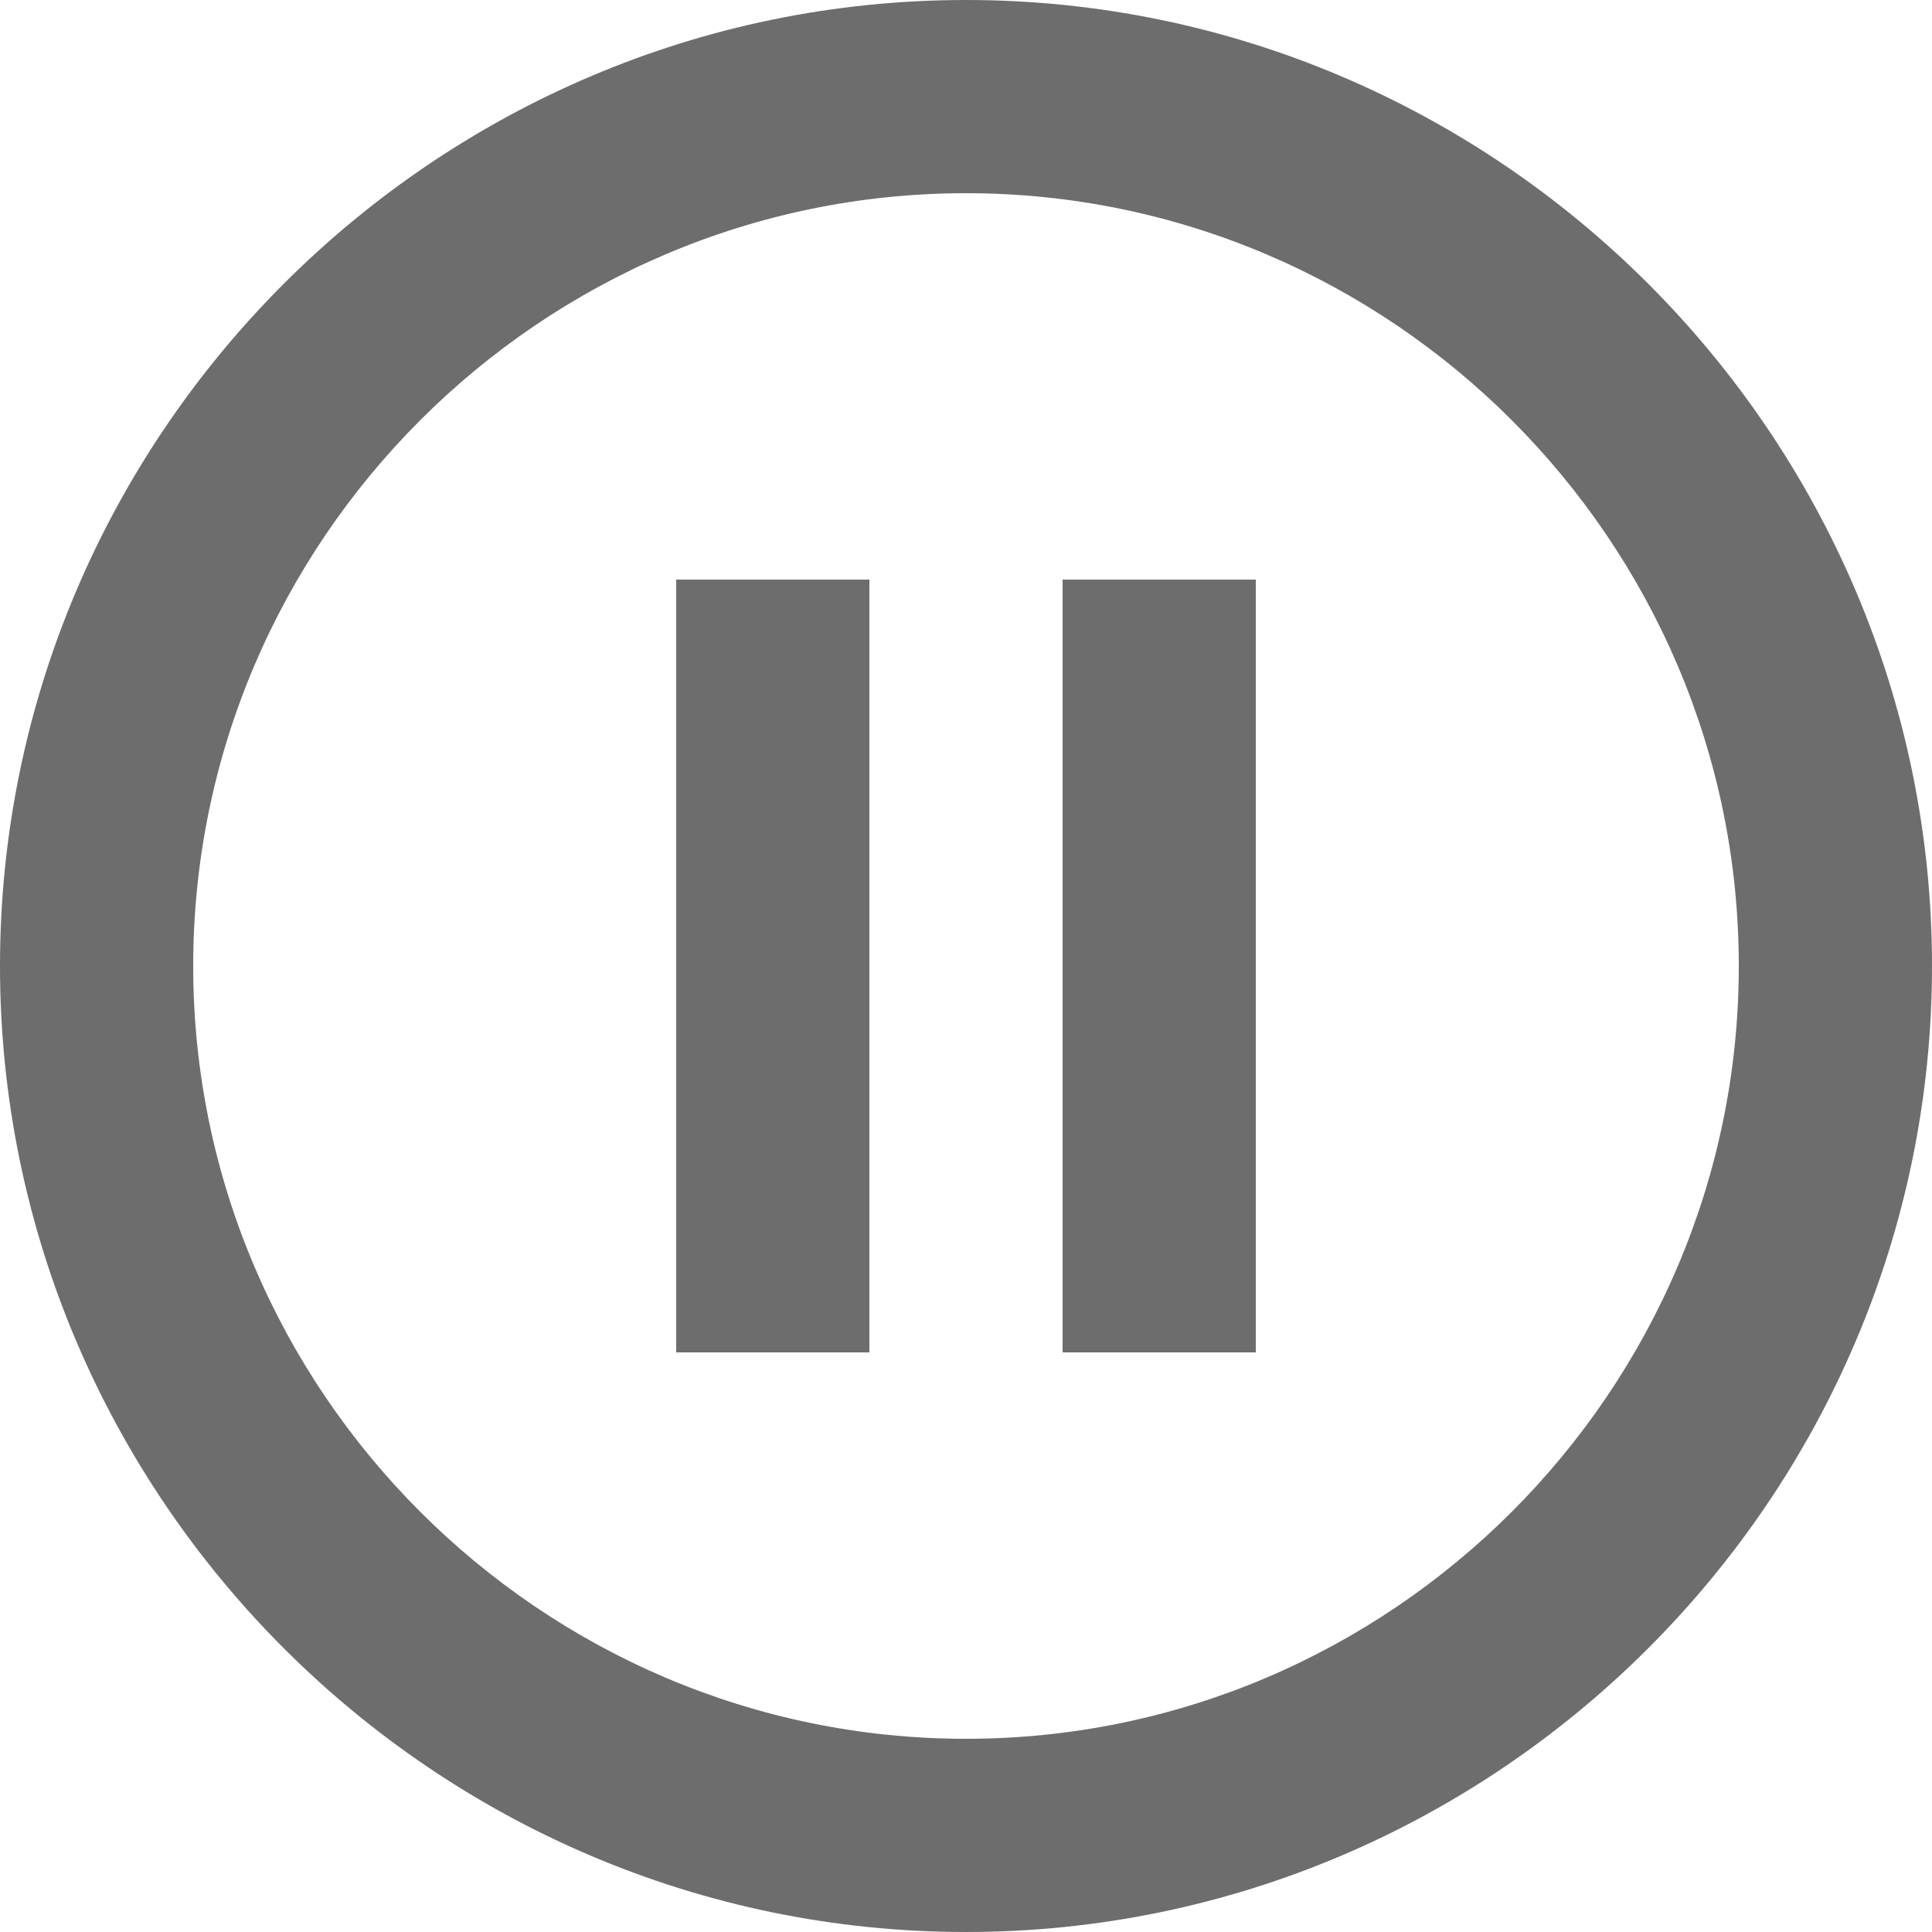
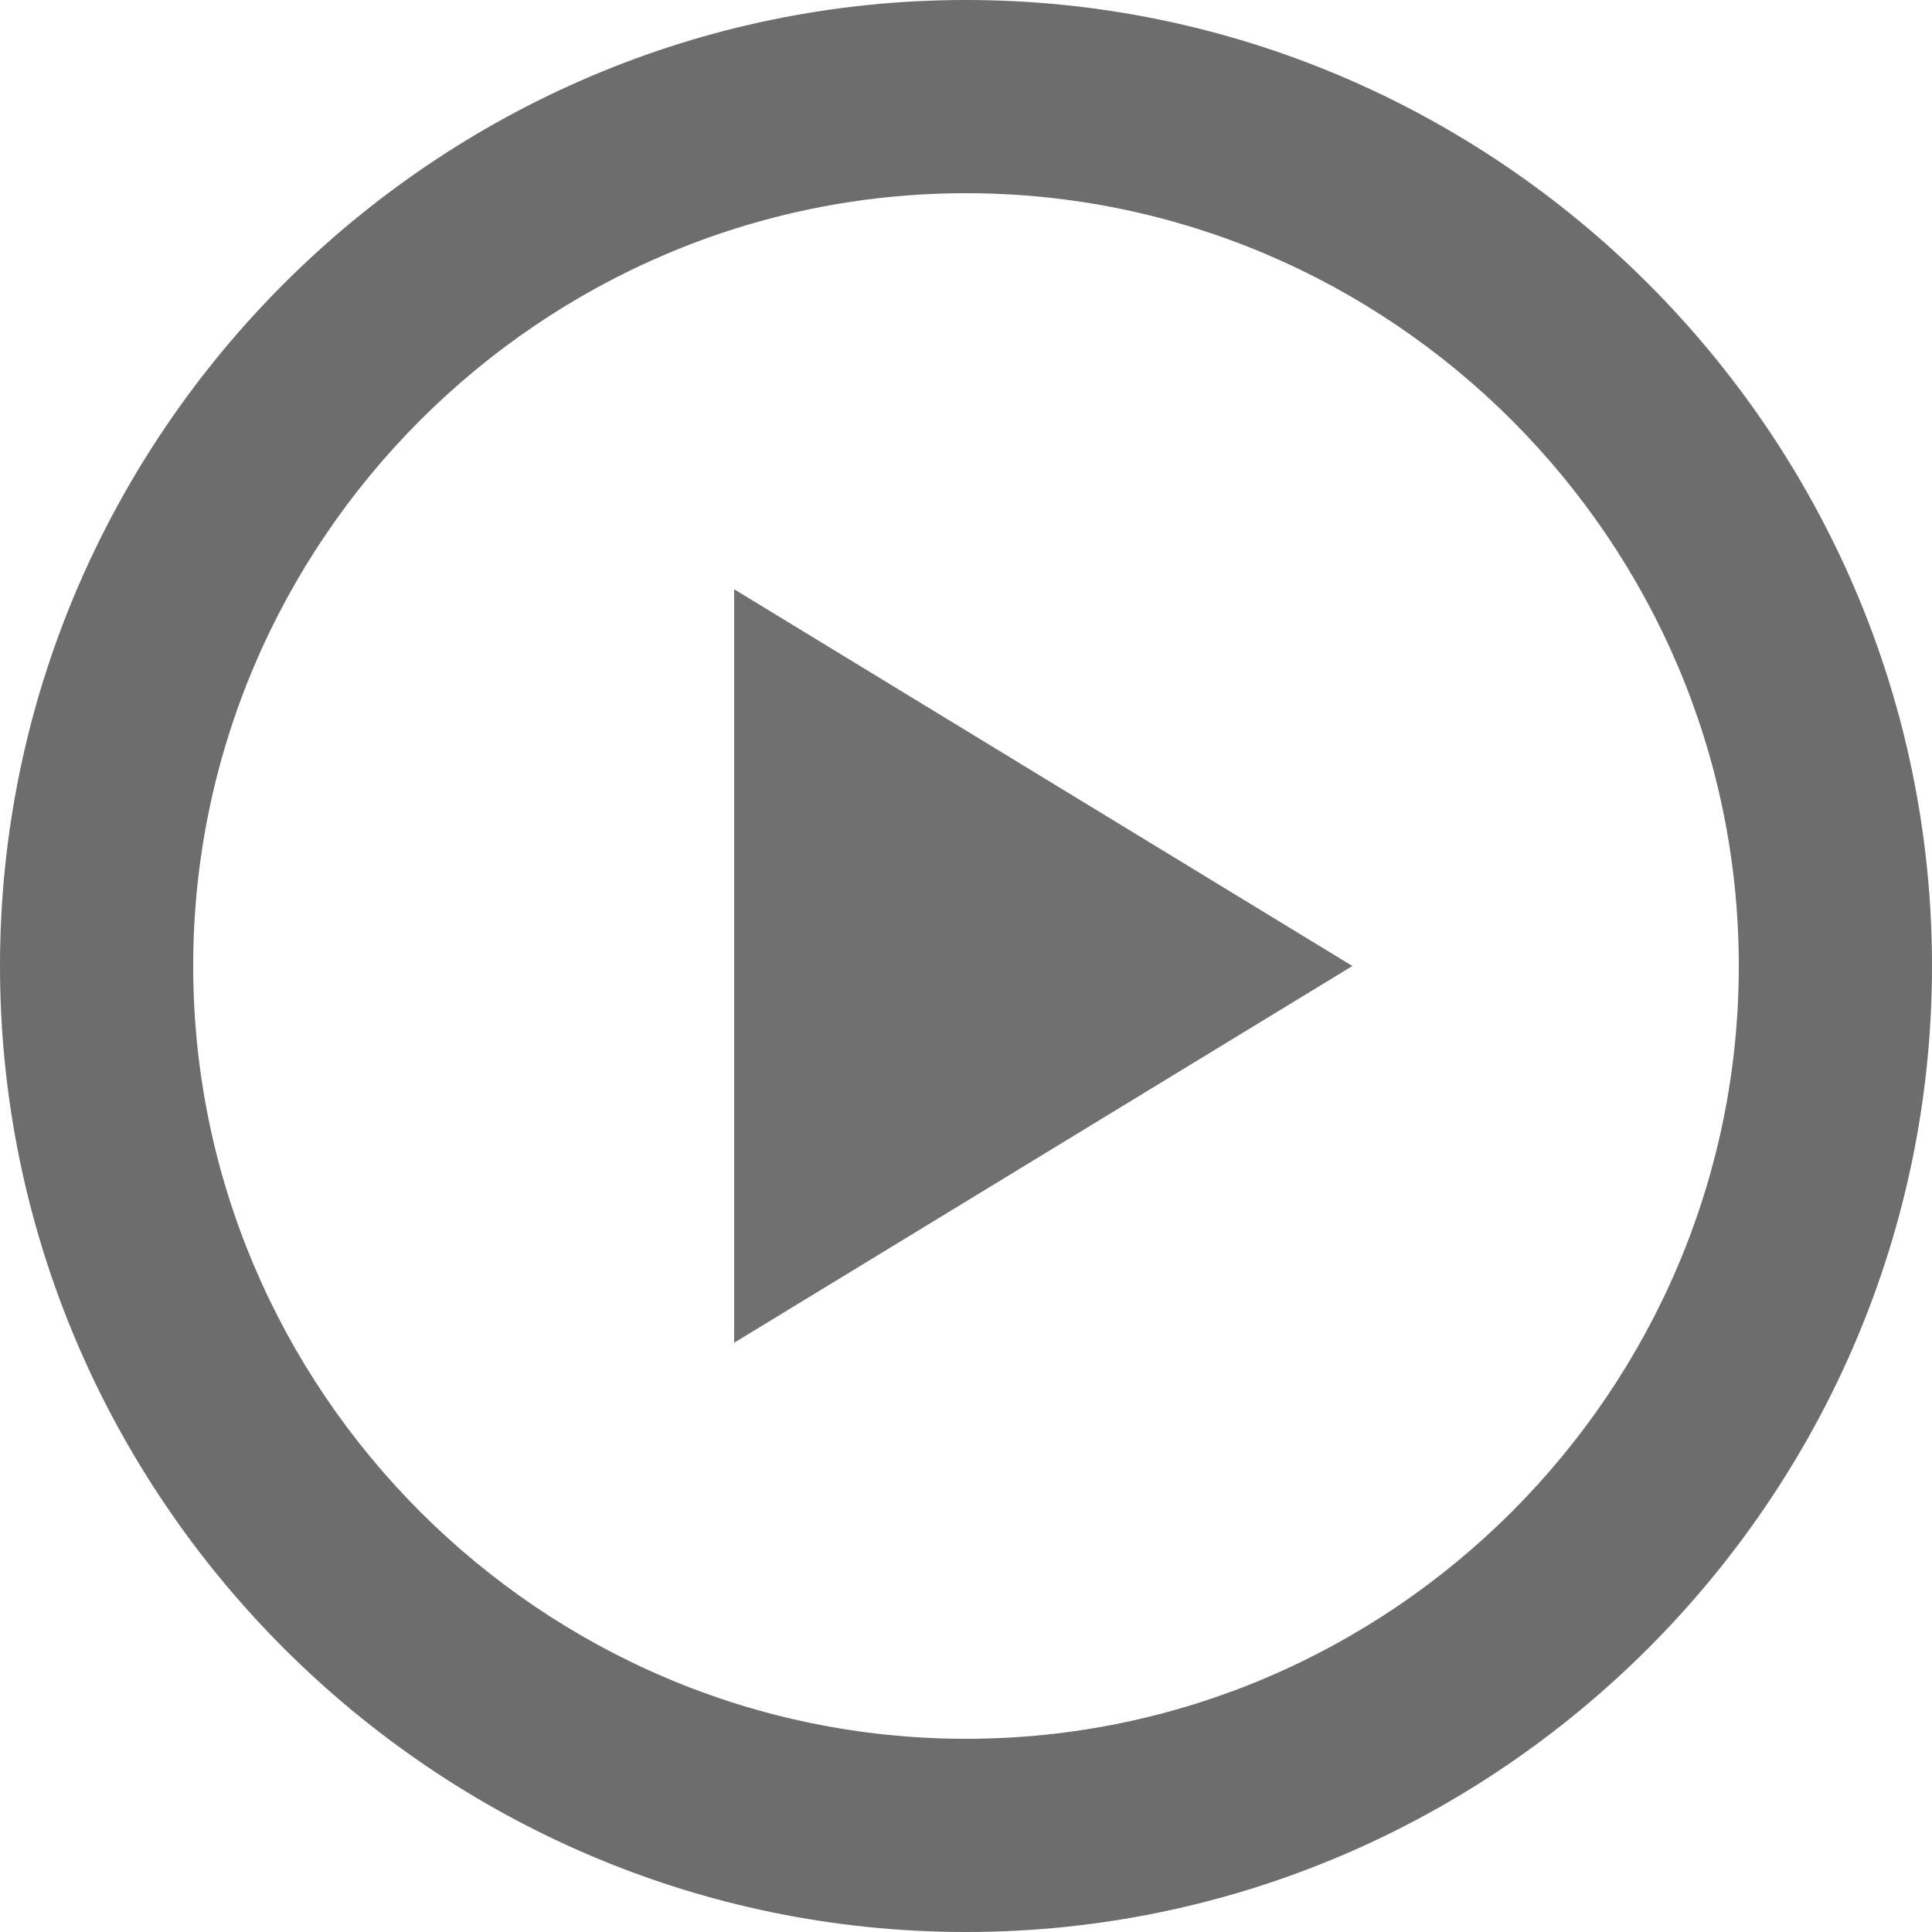
<svg xmlns="http://www.w3.org/2000/svg" version="1.1" id="Layer_1" x="0px" y="0px" viewBox="0 0 20 20" style="enable-background:new 0 0 20 20;" xml:space="preserve">
  <style type="text/css">
	.st0{fill:#6D6D6D;}
+ 	.st1{fill:#707070;}
</style>
-   <path class="st0" d="M13,6h-2v8h2V6z" />
-   <path class="st0" d="M9,6H7v8h2V6z" />
  <path class="st0" d="M10,0C4.5,0,0,4.5,0,10s4.5,10,10,10s10-4.5,10-10S15.5,0,10,0z M10,18c-4.4,0-8-3.6-8-8s3.6-8,8-8s8,3.6,8,8  S14.4,18,10,18z" />
+   <path class="st1" d="M7.6,6.1v7.8L14,10L7.6,6.1z" />
</svg>
